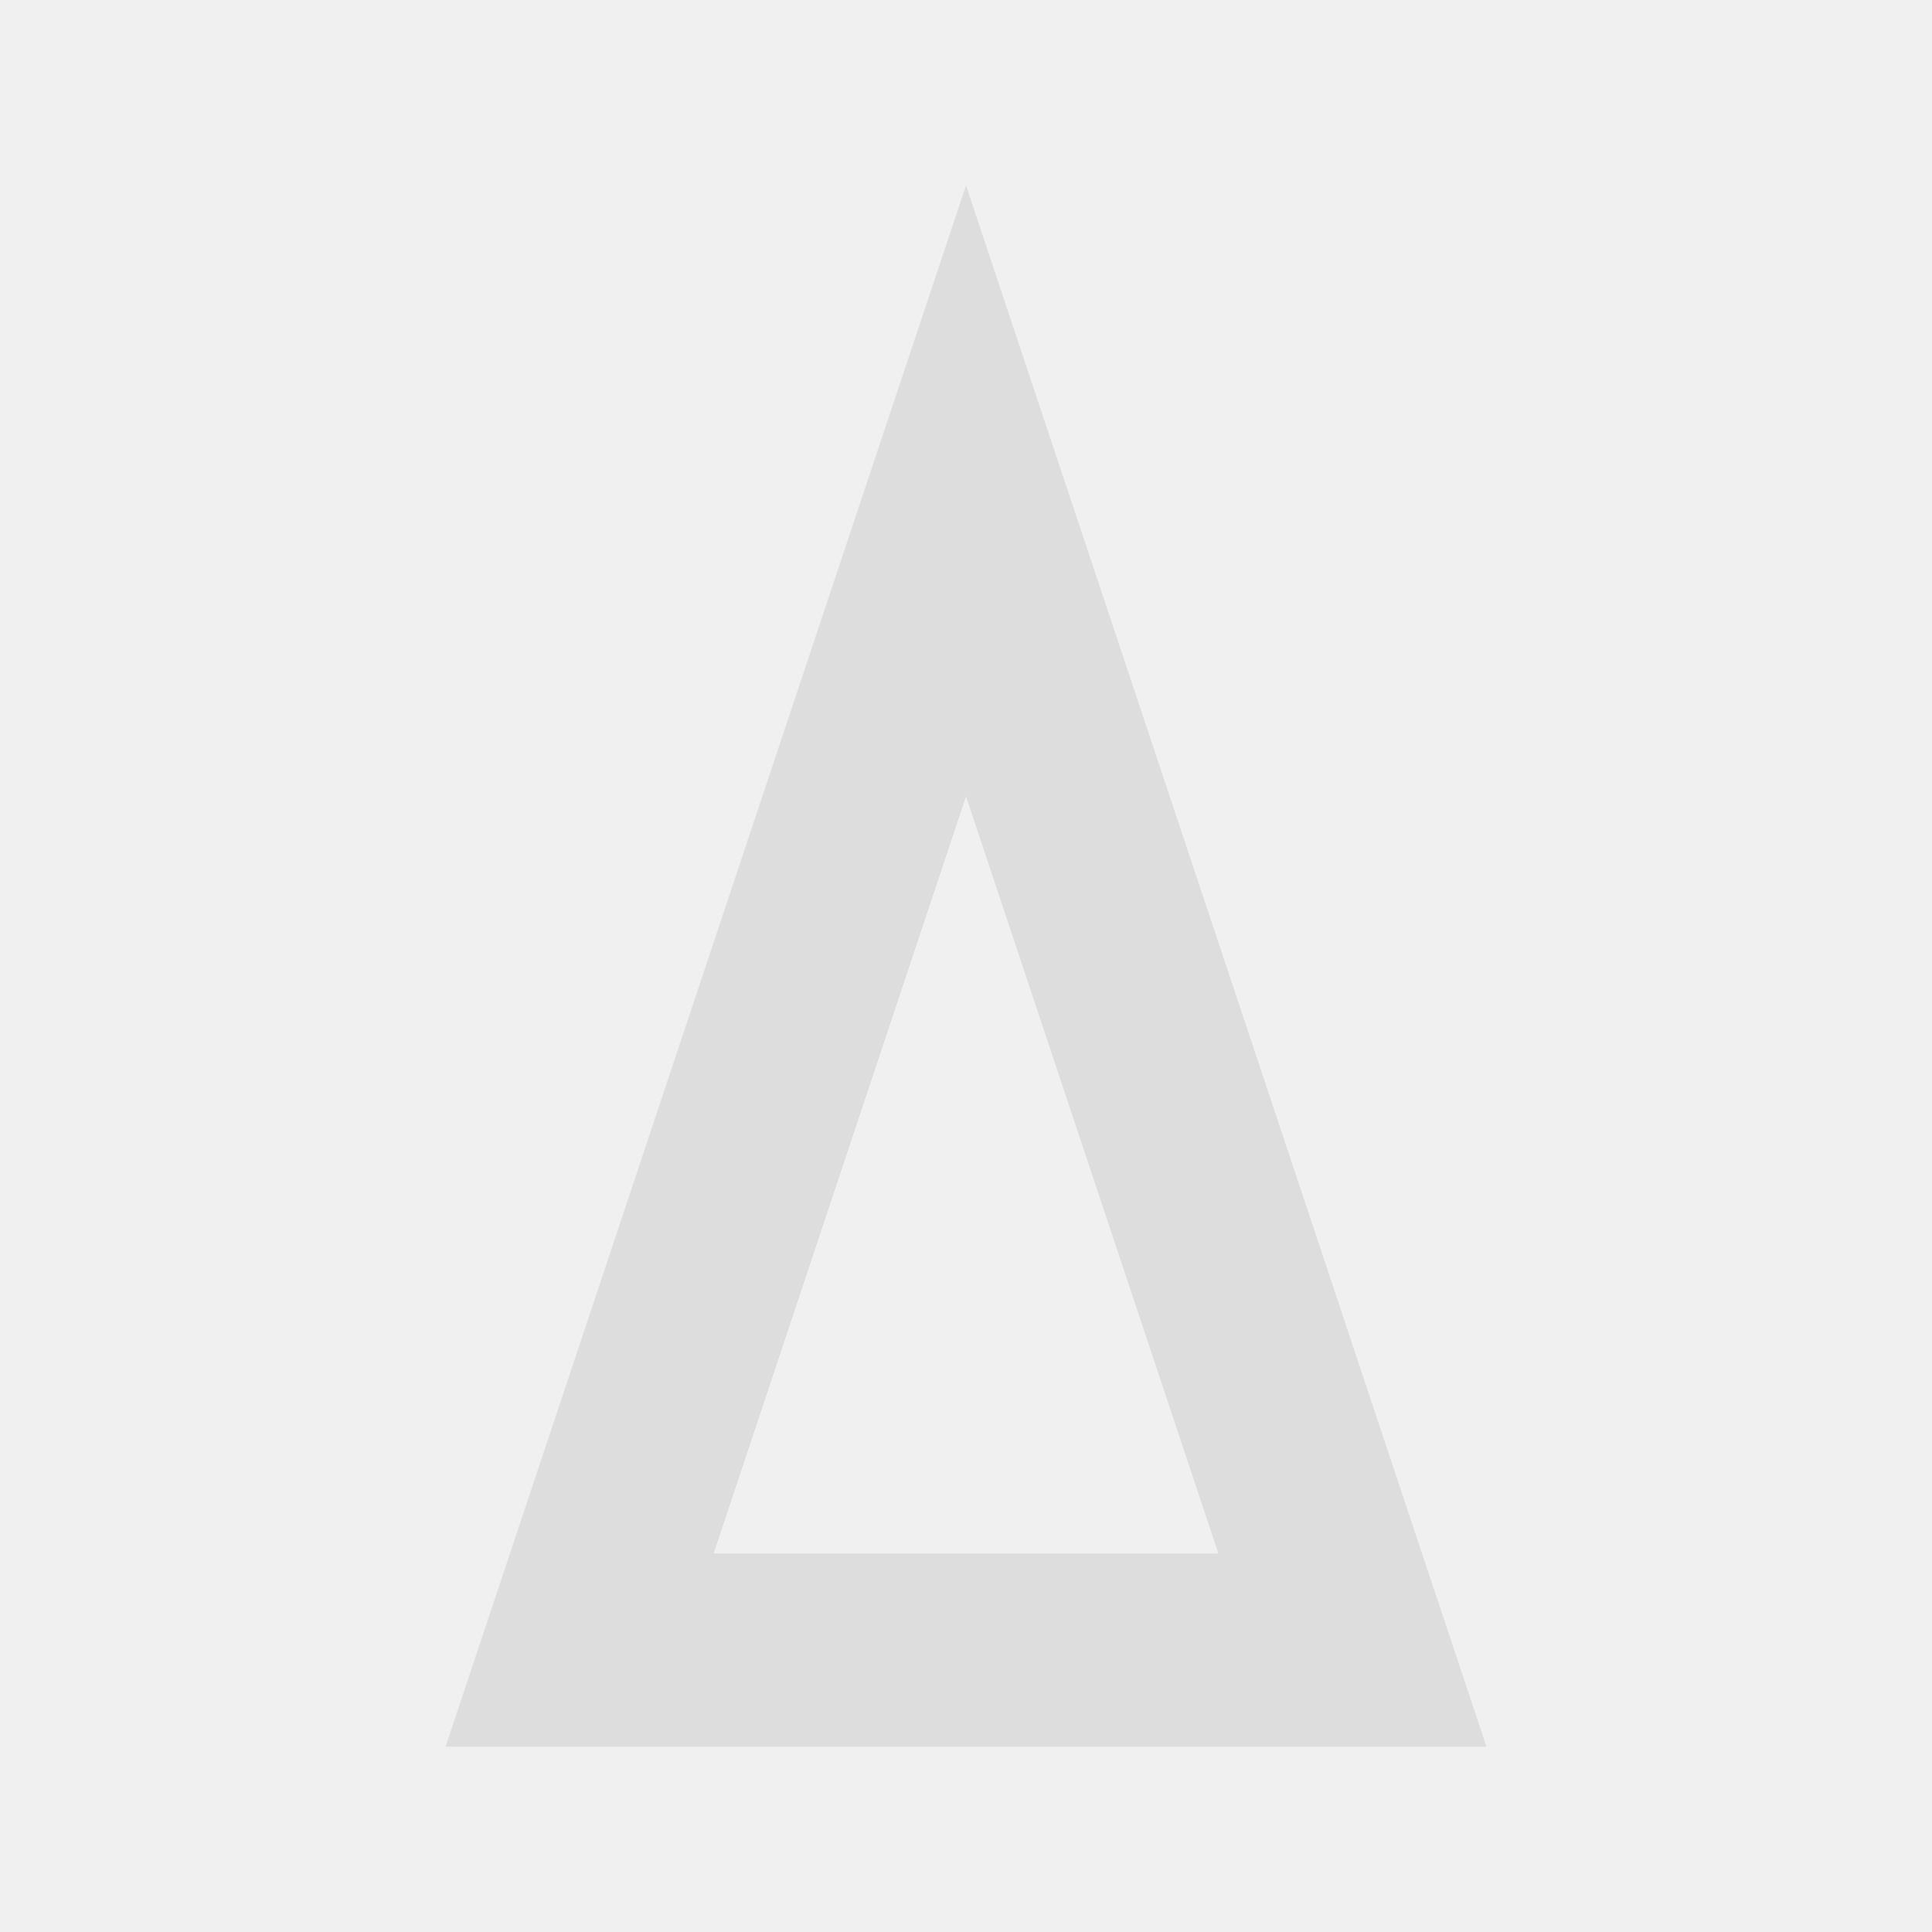
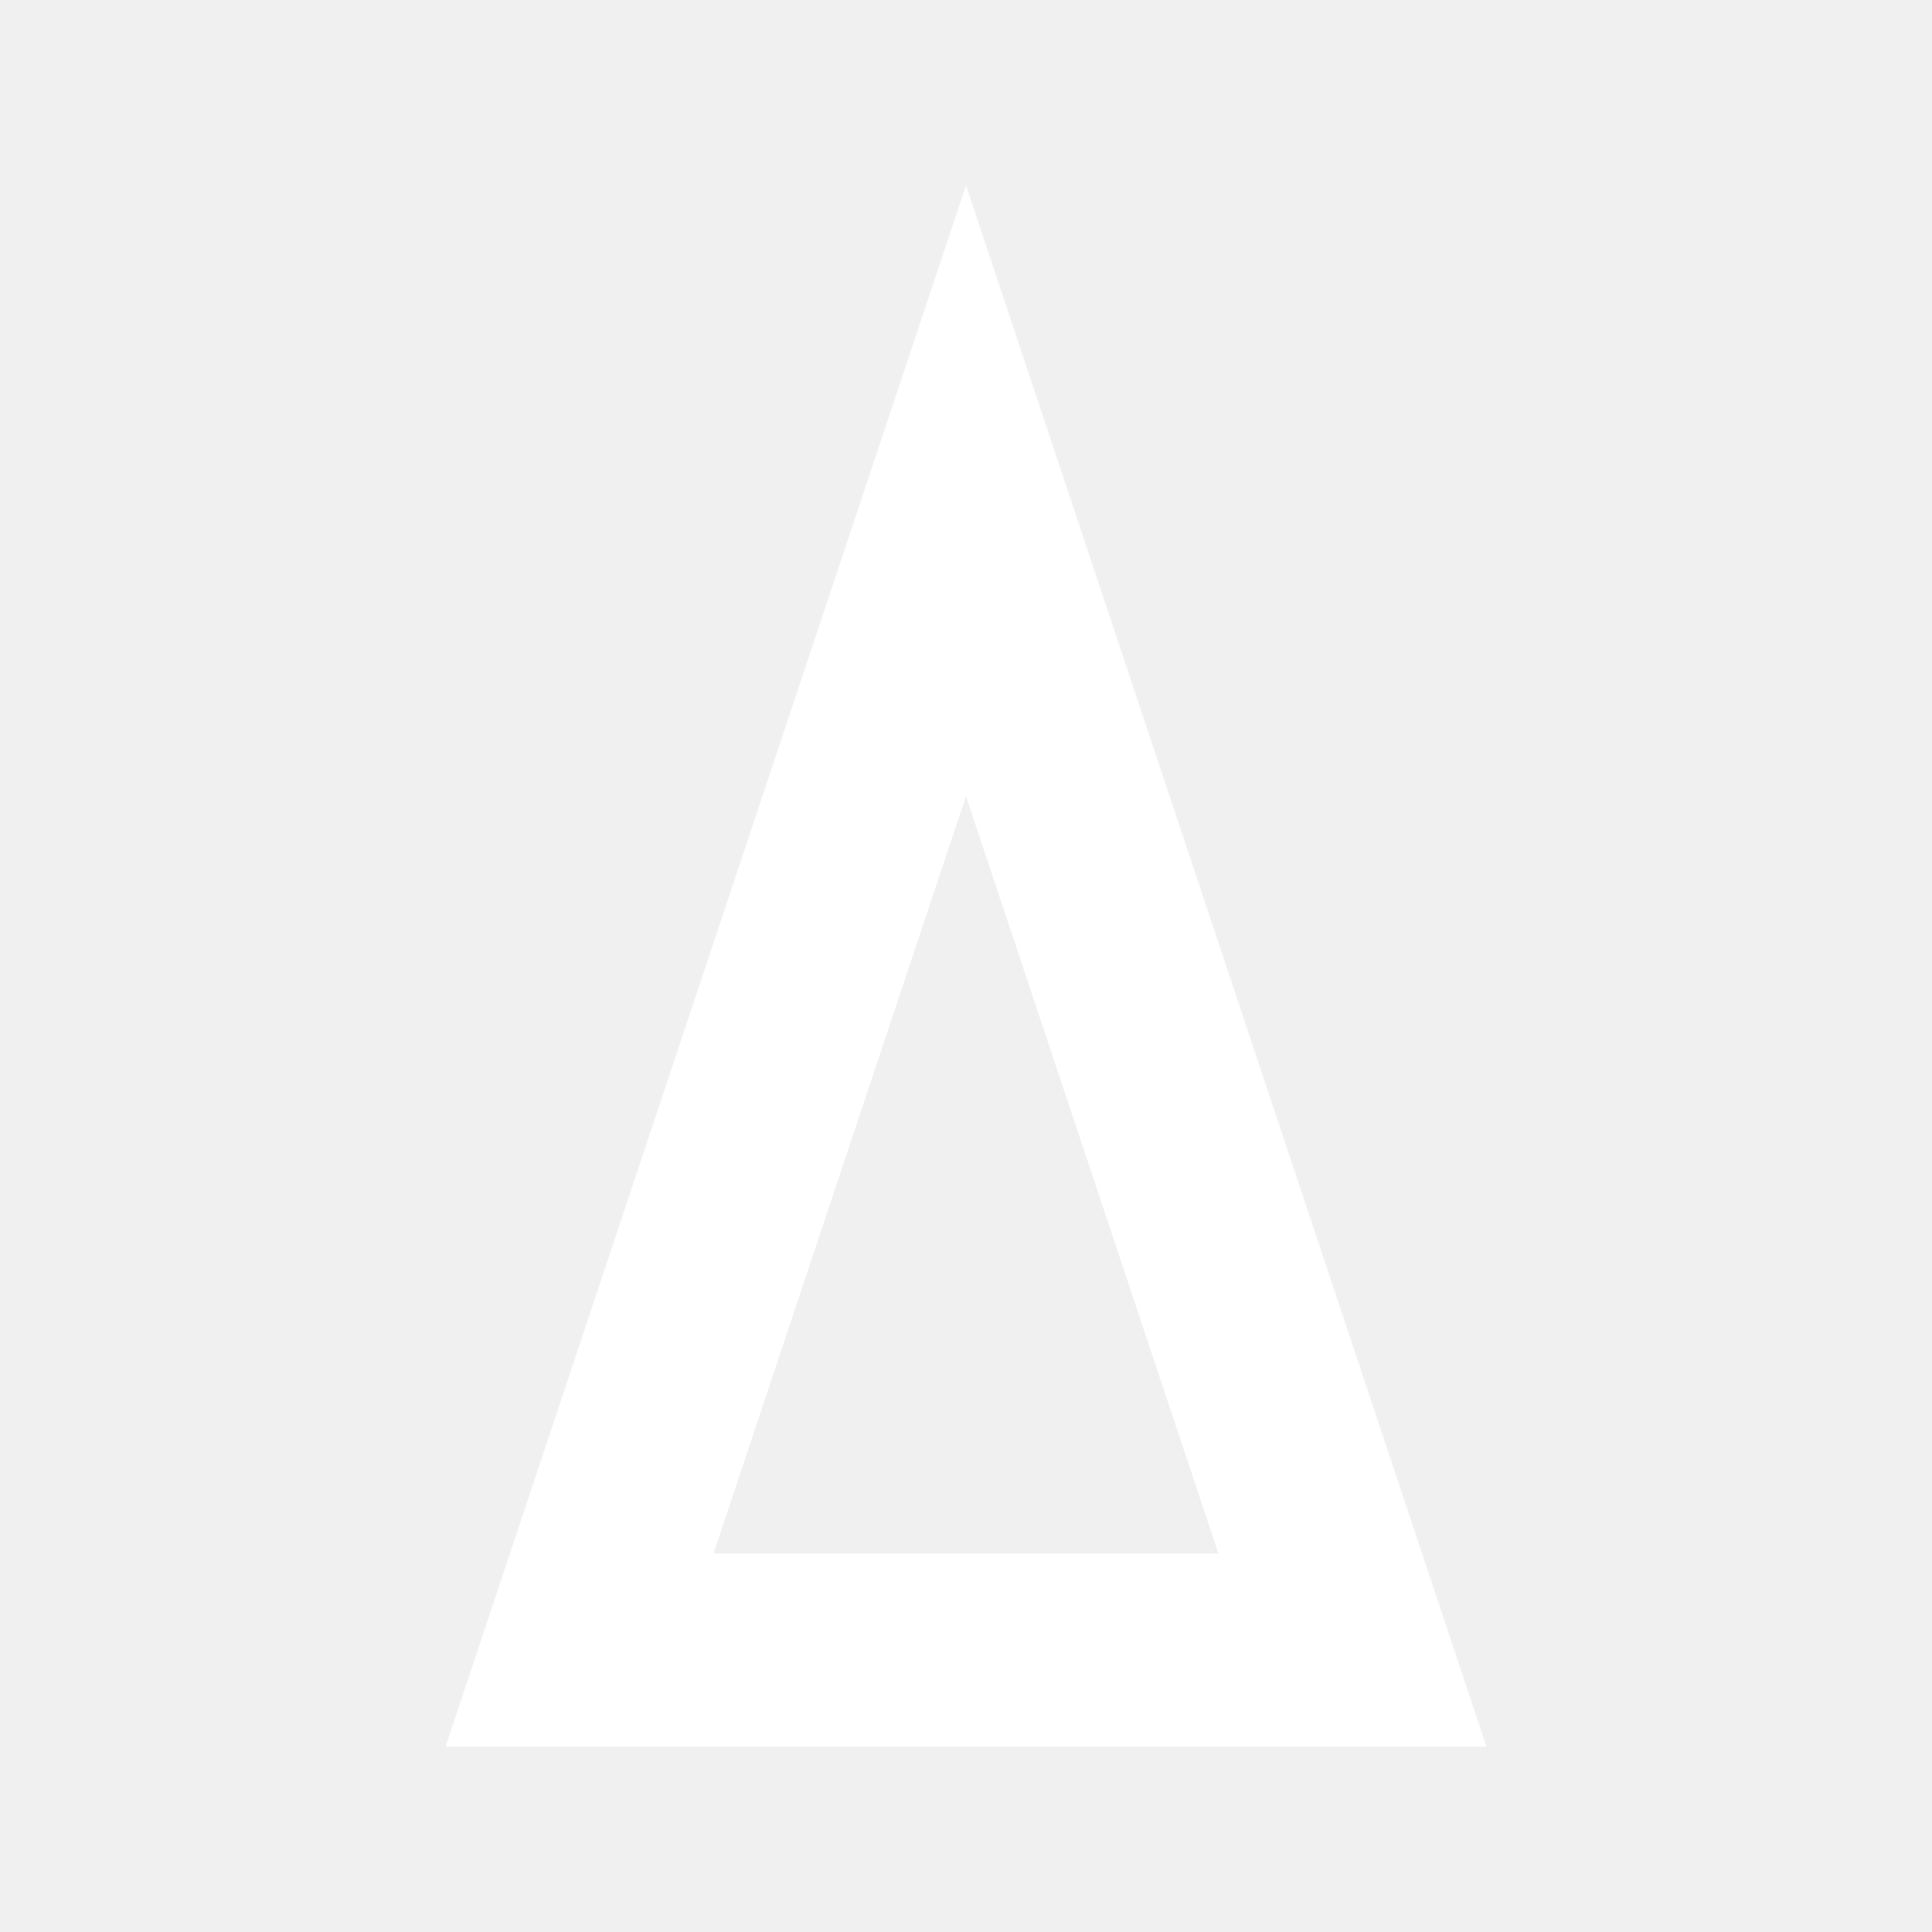
<svg xmlns="http://www.w3.org/2000/svg" width="100" height="100" viewBox="0 0 26.458 26.458" version="1.1" id="svg8">
  <defs id="defs2" />
  <g id="layer1" transform="translate(0,-270.5417)">
-     <path style="fill:none;stroke:#dddddd;stroke-width:2.646;stroke-linecap:butt;stroke-linejoin:miter;stroke-miterlimit:4;stroke-dasharray:none;stroke-opacity:1" d="m 13.229,277.264 -5.292,15.875 H 18.521 Z" id="path4504" />
+     <path style="fill:none;stroke:#ffffff;stroke-width:2.646;stroke-linecap:butt;stroke-linejoin:miter;stroke-miterlimit:4;stroke-dasharray:none;stroke-opacity:1" d="m 13.229,277.264 -5.292,15.875 H 18.521 Z" id="path4504" />
  </g>
</svg>
